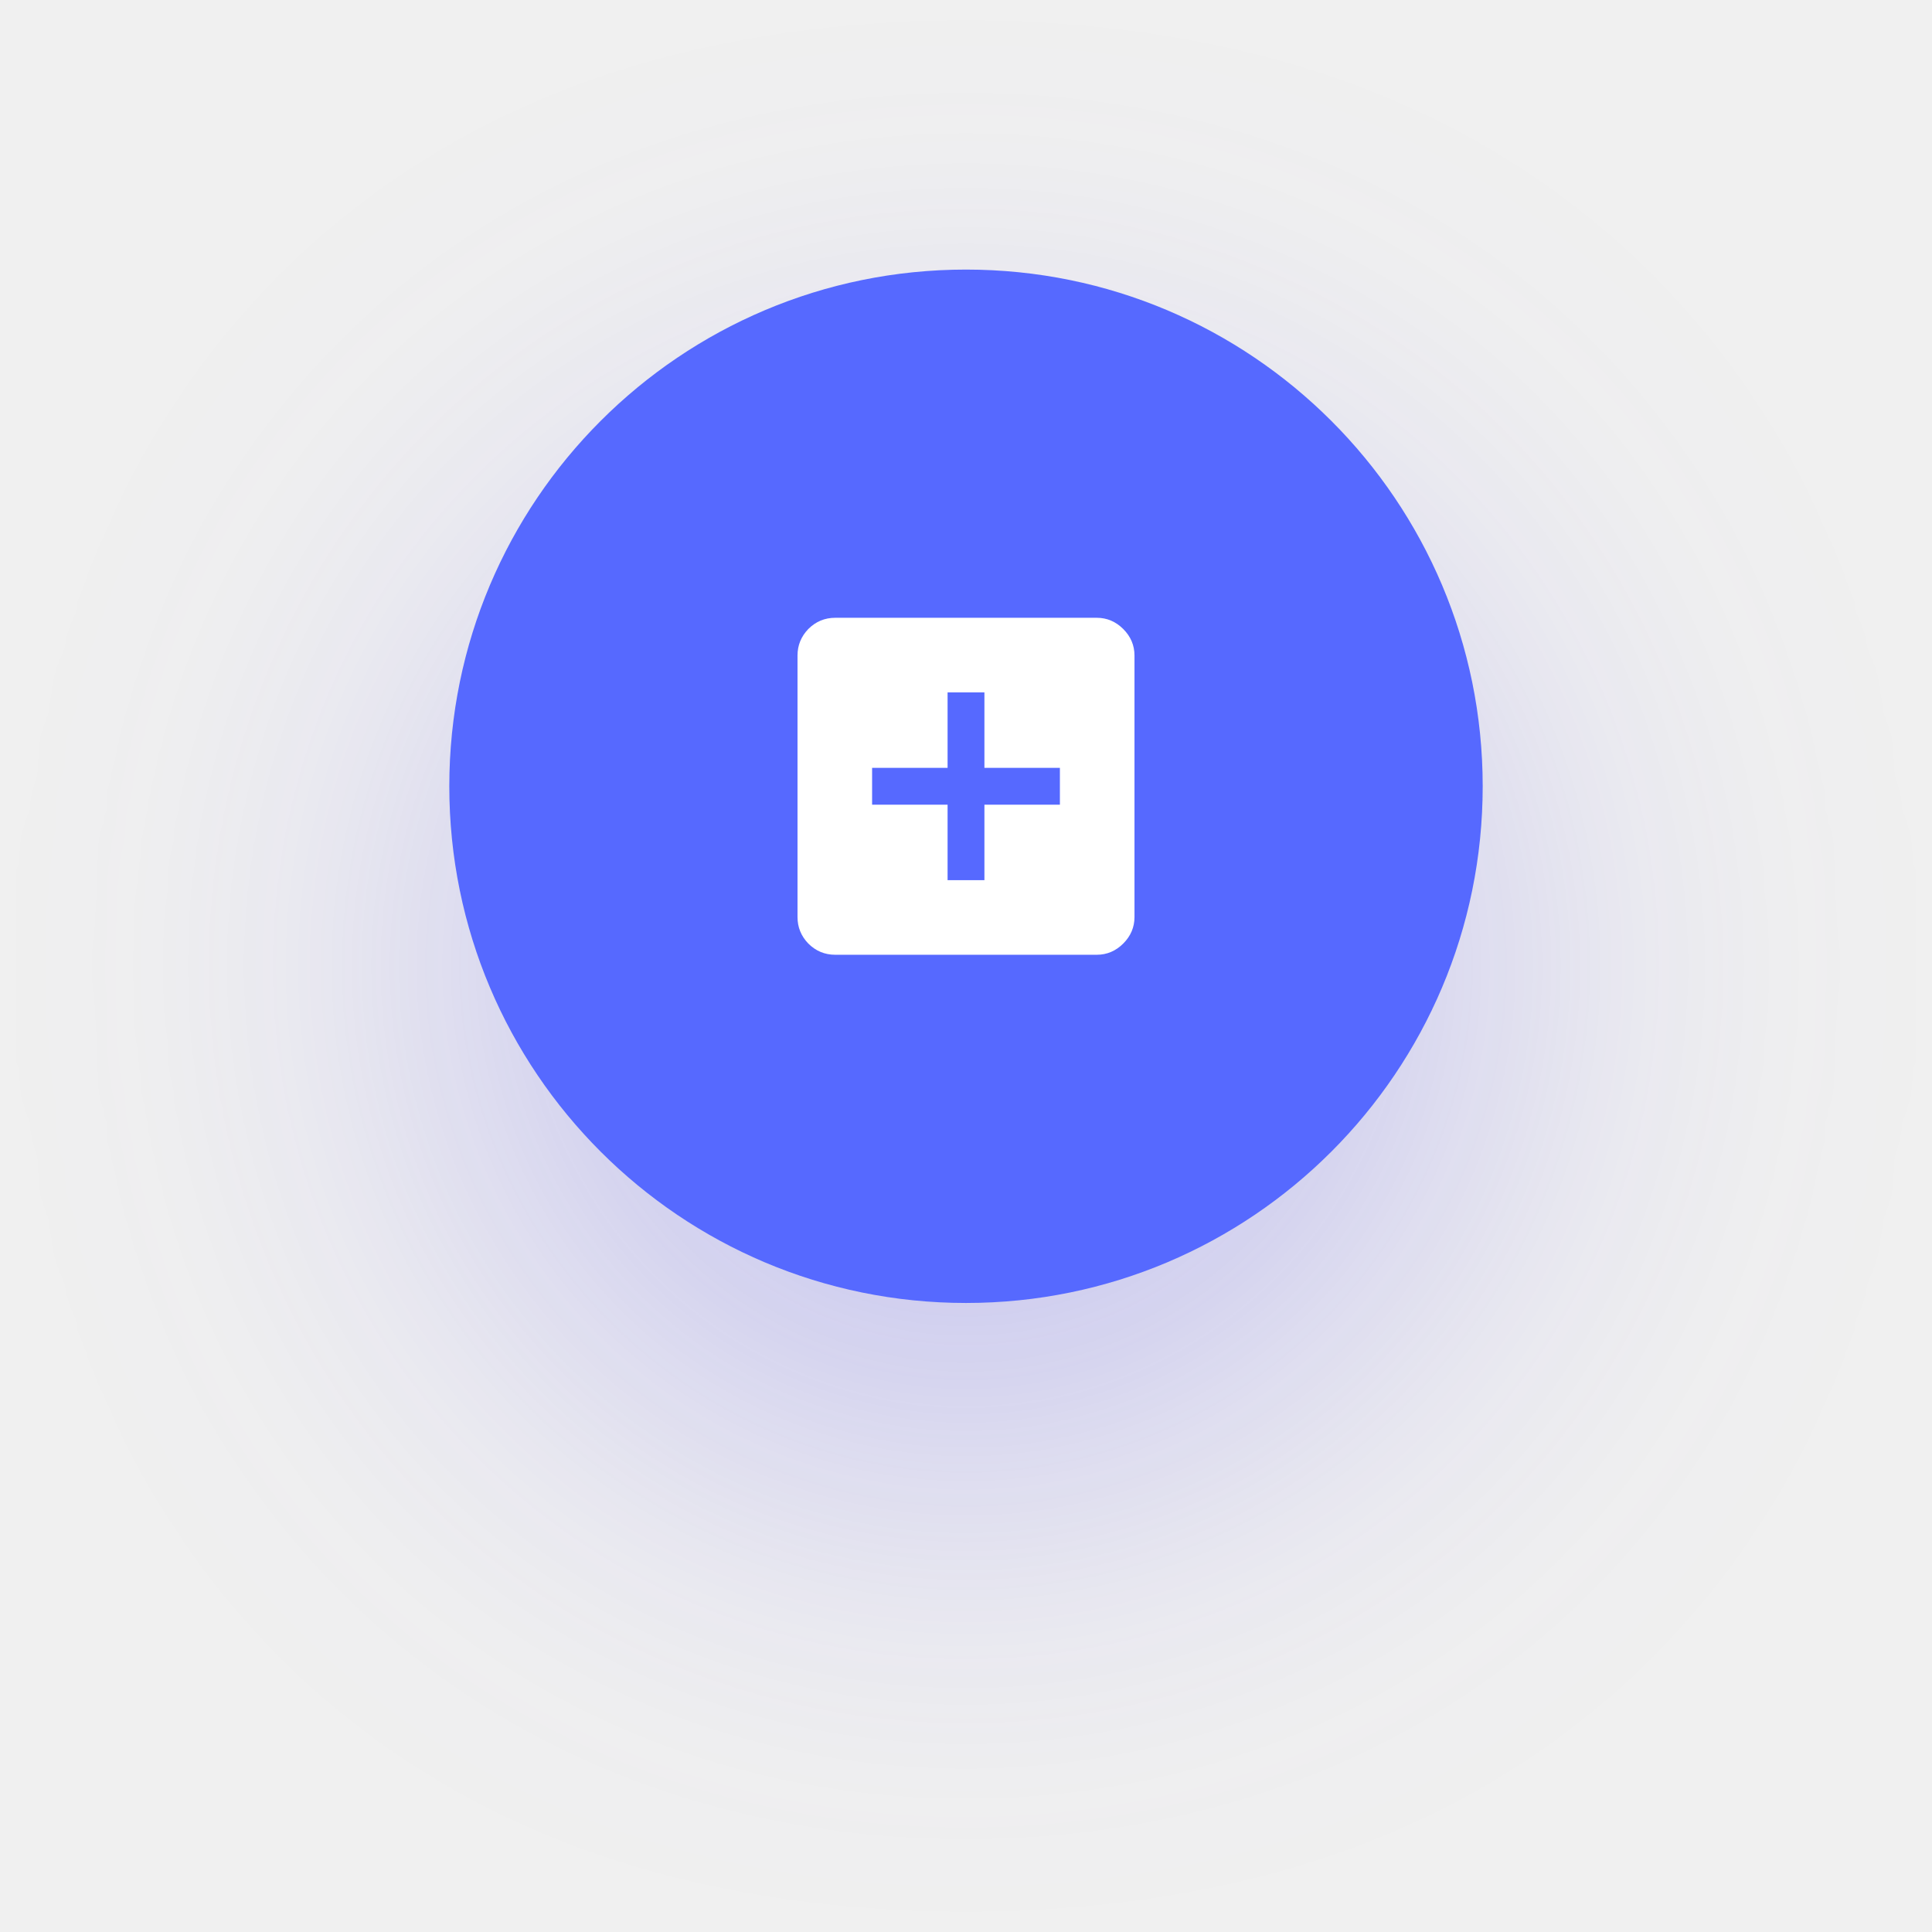
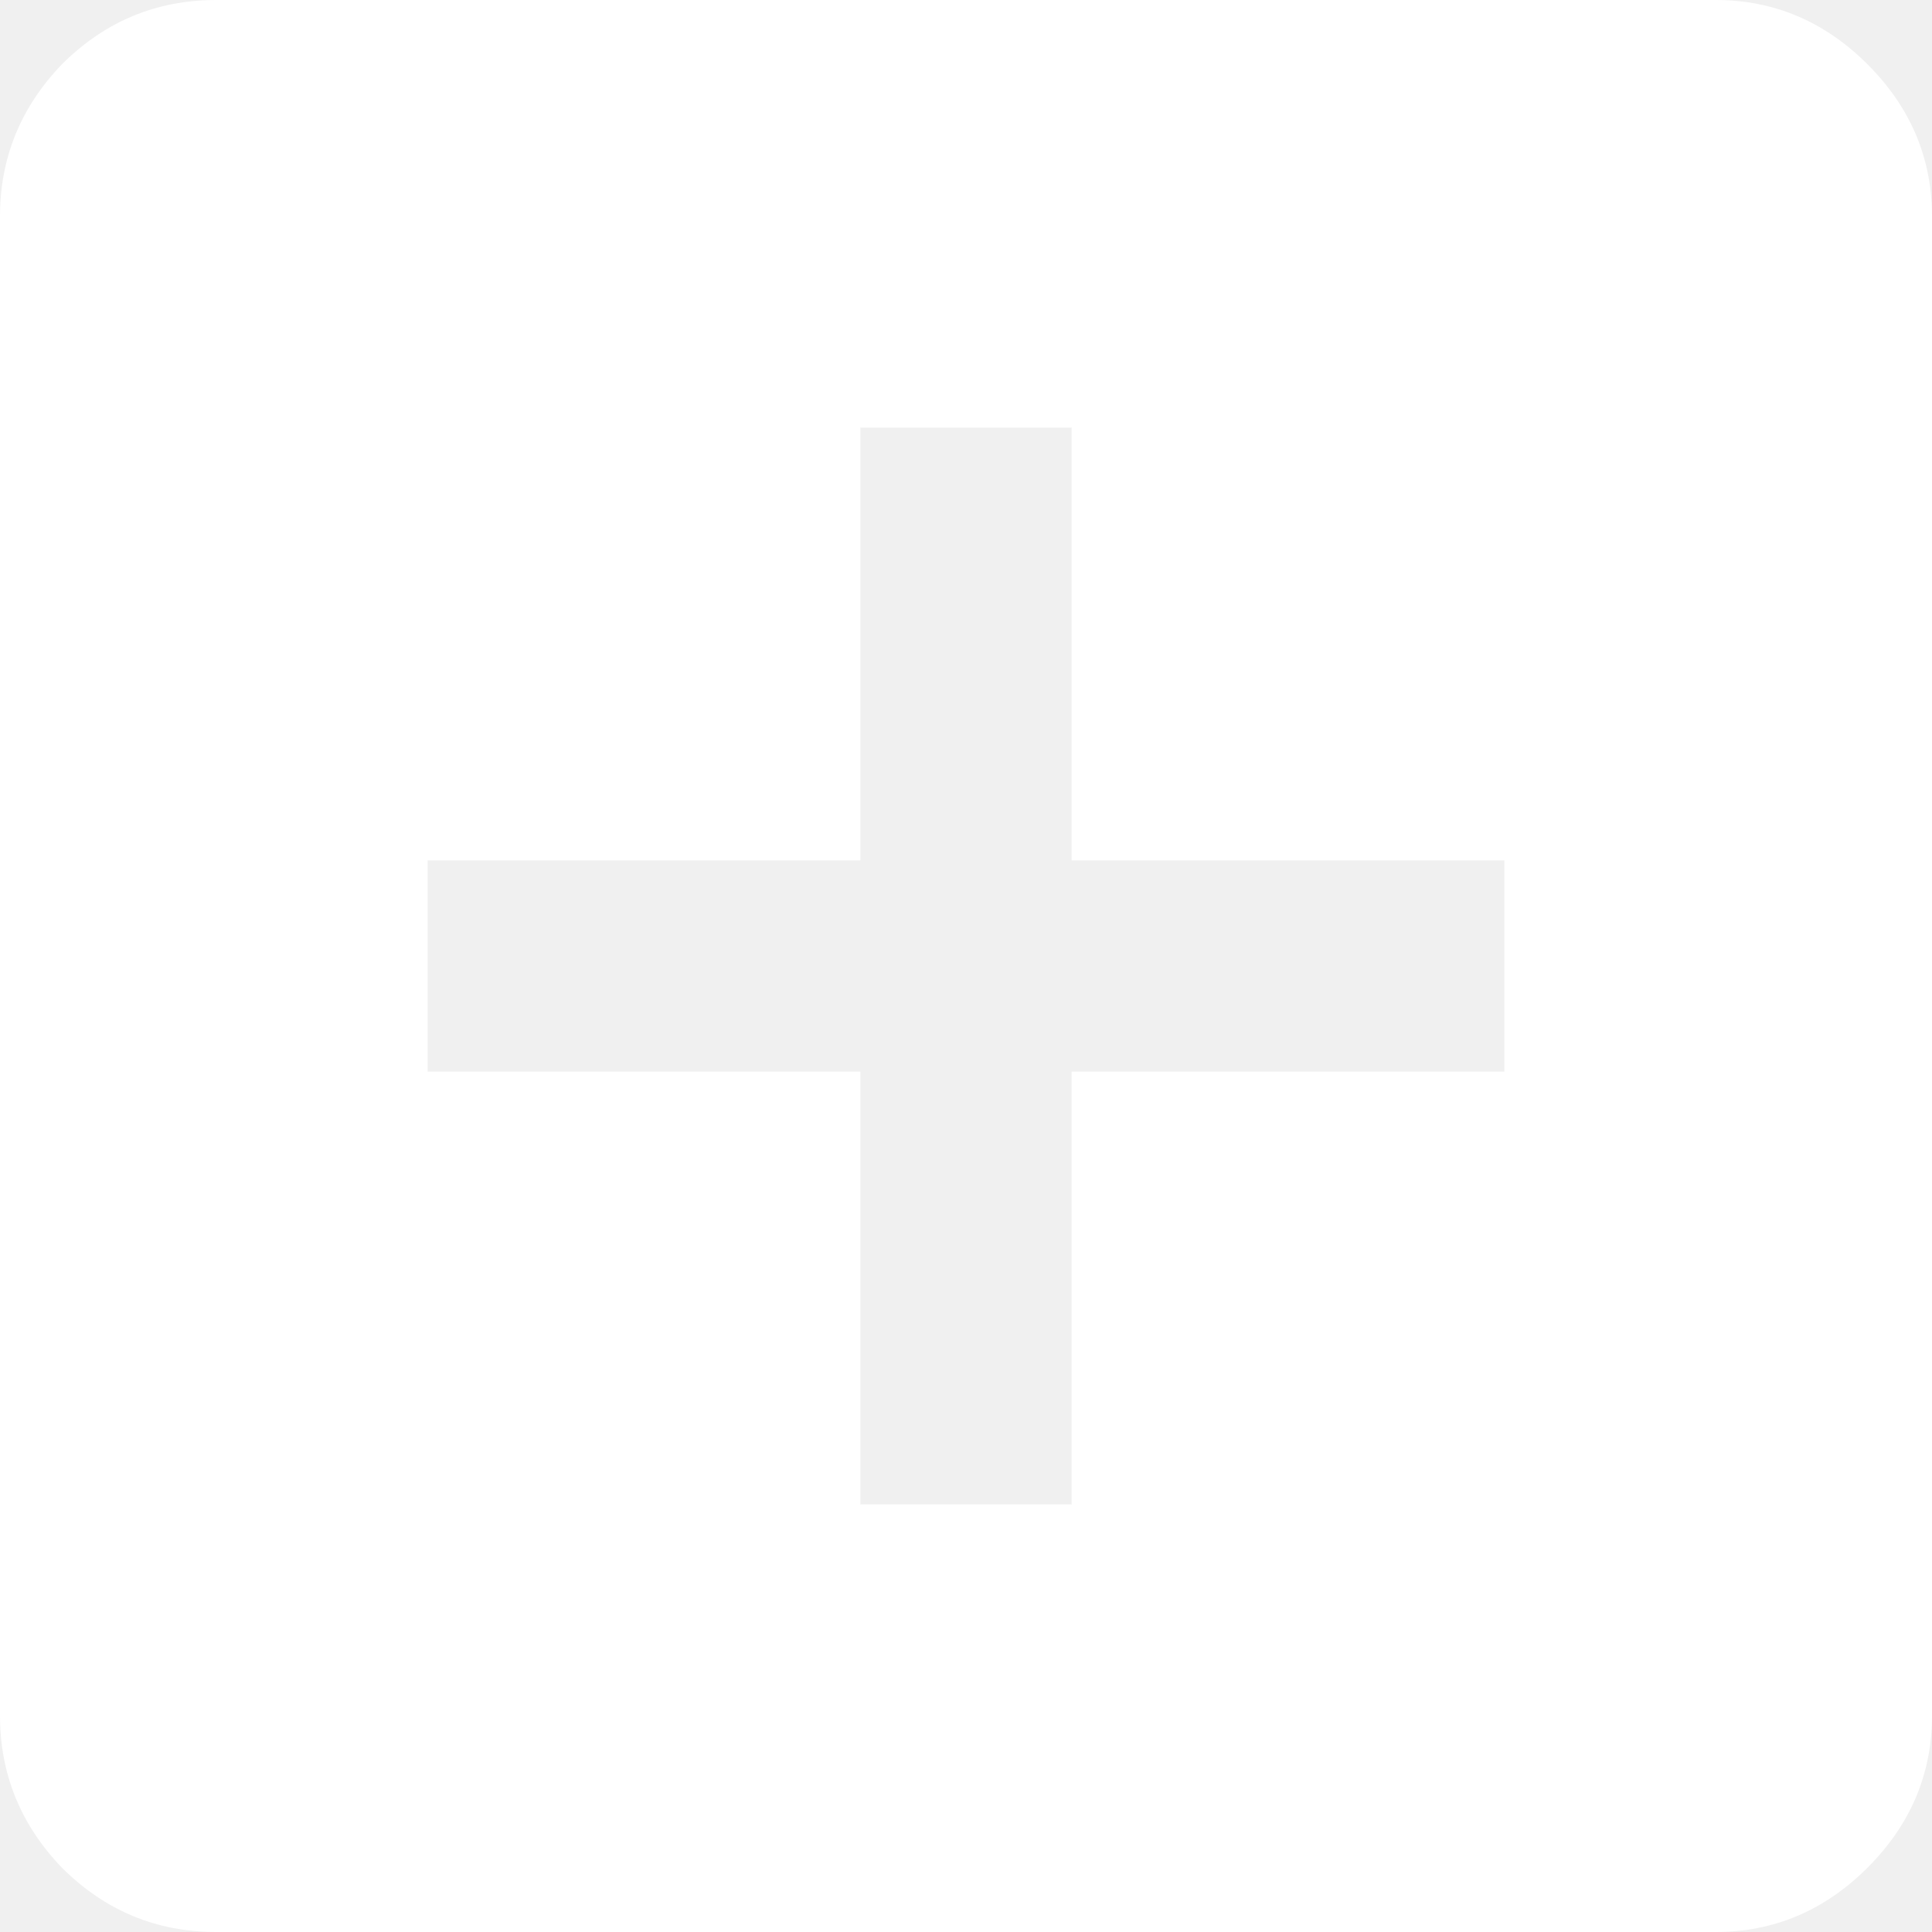
- <svg xmlns="http://www.w3.org/2000/svg" width="86" height="86" viewBox="0 0 86 86" fill="none">
-   <g filter="url(#filter0_d_704_6924)">
-     <path fill-rule="evenodd" clip-rule="evenodd" d="M43 58C55.703 58 66 47.703 66 35C66 22.297 55.703 12 43 12C30.297 12 20 22.297 20 35C20 47.703 30.297 58 43 58Z" fill="#5669FF" />
-   </g>
-   <path d="M47.18 35.82V34.18H43.82V30.82H42.18V34.18H38.82V35.82H42.18V39.18H43.82V35.82H47.18ZM48.82 27.5C49.273 27.5 49.667 27.667 50 28C50.333 28.333 50.5 28.727 50.5 29.18V40.82C50.5 41.273 50.333 41.667 50 42C49.667 42.333 49.273 42.5 48.82 42.5H37.18C36.713 42.5 36.313 42.333 35.98 42C35.66 41.667 35.5 41.273 35.5 40.82V29.18C35.5 28.727 35.66 28.333 35.98 28C36.313 27.667 36.713 27.5 37.18 27.5H48.82Z" fill="white" />
-   <defs>
-     <filter id="filter0_d_704_6924" x="0" y="0" width="86" height="86" filterUnits="userSpaceOnUse" color-interpolation-filters="sRGB">
-       <feFlood flood-opacity="0" result="BackgroundImageFix" />
-       <feColorMatrix in="SourceAlpha" type="matrix" values="0 0 0 0 0 0 0 0 0 0 0 0 0 0 0 0 0 0 127 0" result="hardAlpha" />
-       <feOffset dy="8" />
-       <feGaussianBlur stdDeviation="10" />
-       <feColorMatrix type="matrix" values="0 0 0 0 0.29 0 0 0 0 0.263 0 0 0 0 0.925 0 0 0 0.25 0" />
-       <feBlend mode="normal" in2="BackgroundImageFix" result="effect1_dropShadow_704_6924" />
-       <feBlend mode="normal" in="SourceGraphic" in2="effect1_dropShadow_704_6924" result="shape" />
-     </filter>
-   </defs>
+ <svg xmlns="http://www.w3.org/2000/svg" width="15" height="15" viewBox="0 0 15 15" fill="none">
+   <path d="M11.68 8.32V6.68H8.32V3.32H6.68V6.68H3.32V8.32H6.68V11.68H8.32V8.32H11.68ZM13.32 -4.76837e-07C13.773 -4.76837e-07 14.167 0.167 14.5 0.5C14.833 0.833 15 1.227 15 1.68V13.32C15 13.773 14.833 14.167 14.5 14.5C14.167 14.833 13.773 15 13.32 15H1.68C1.213 15 0.813 14.833 0.48 14.5C0.16 14.167 0 13.773 0 13.32V1.68C0 1.227 0.16 0.833 0.48 0.5C0.813 0.167 1.213 -4.76837e-07 1.68 -4.76837e-07H13.32Z" fill="white" />
</svg>
